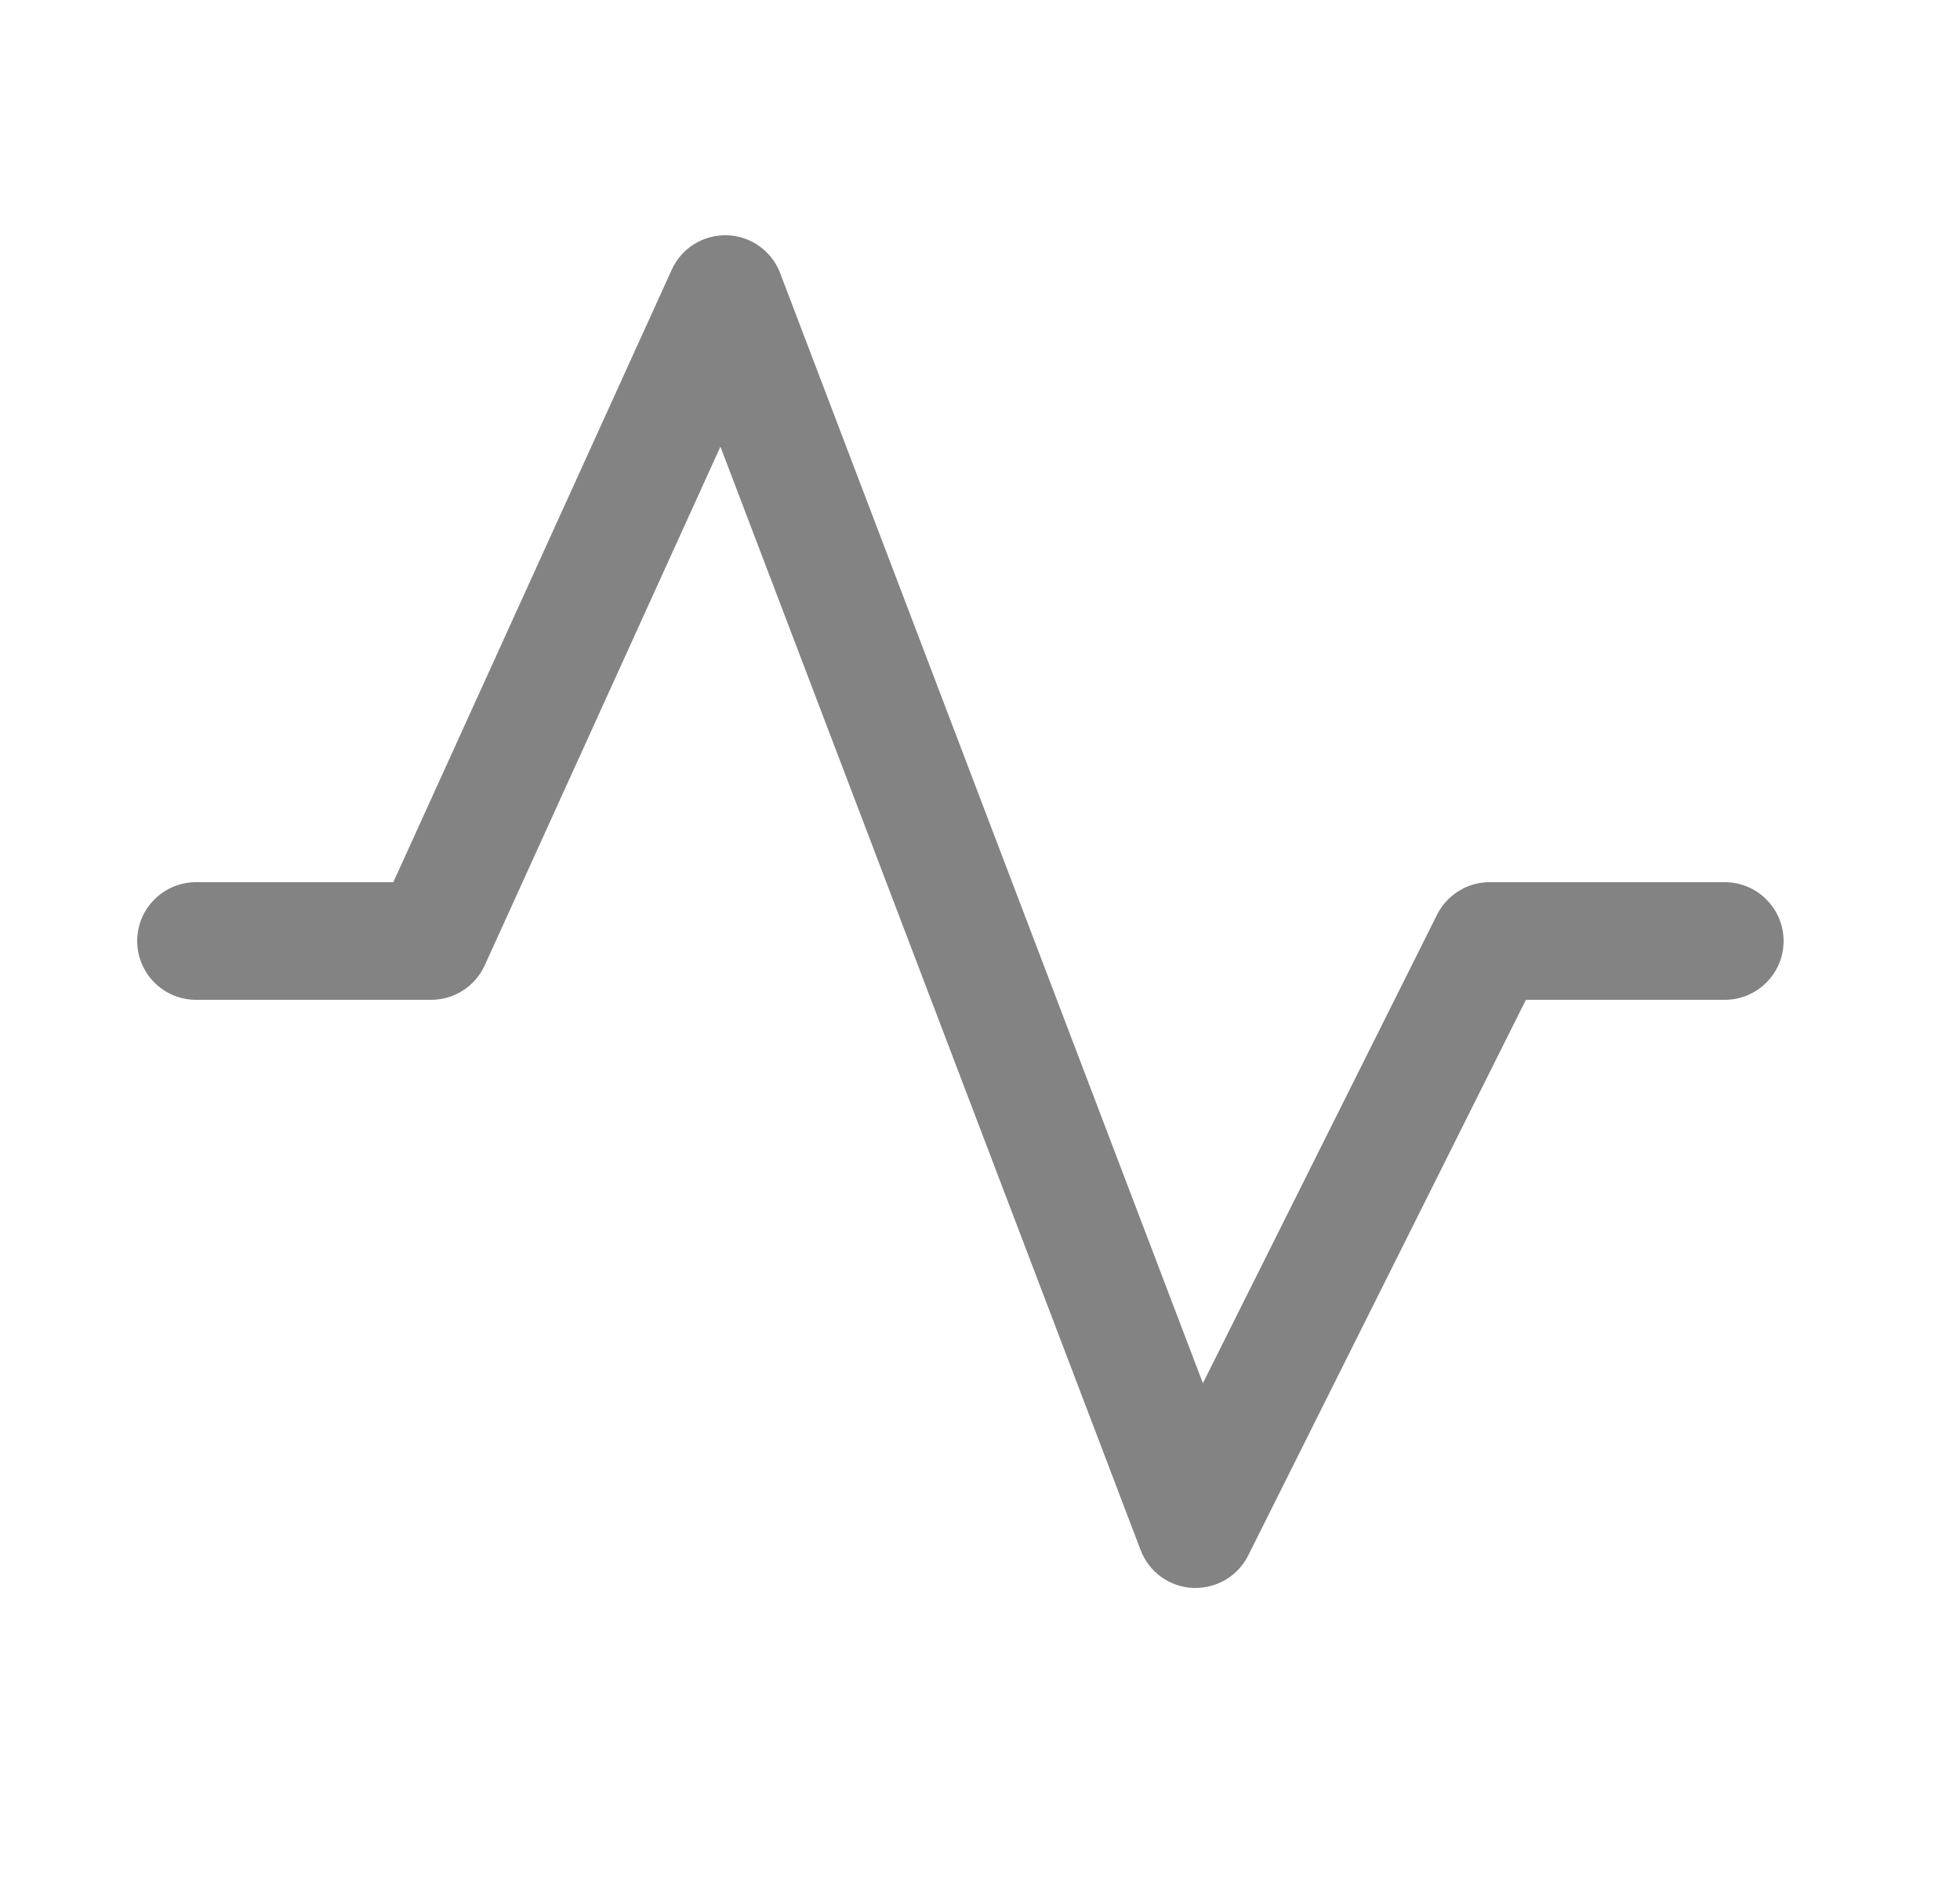
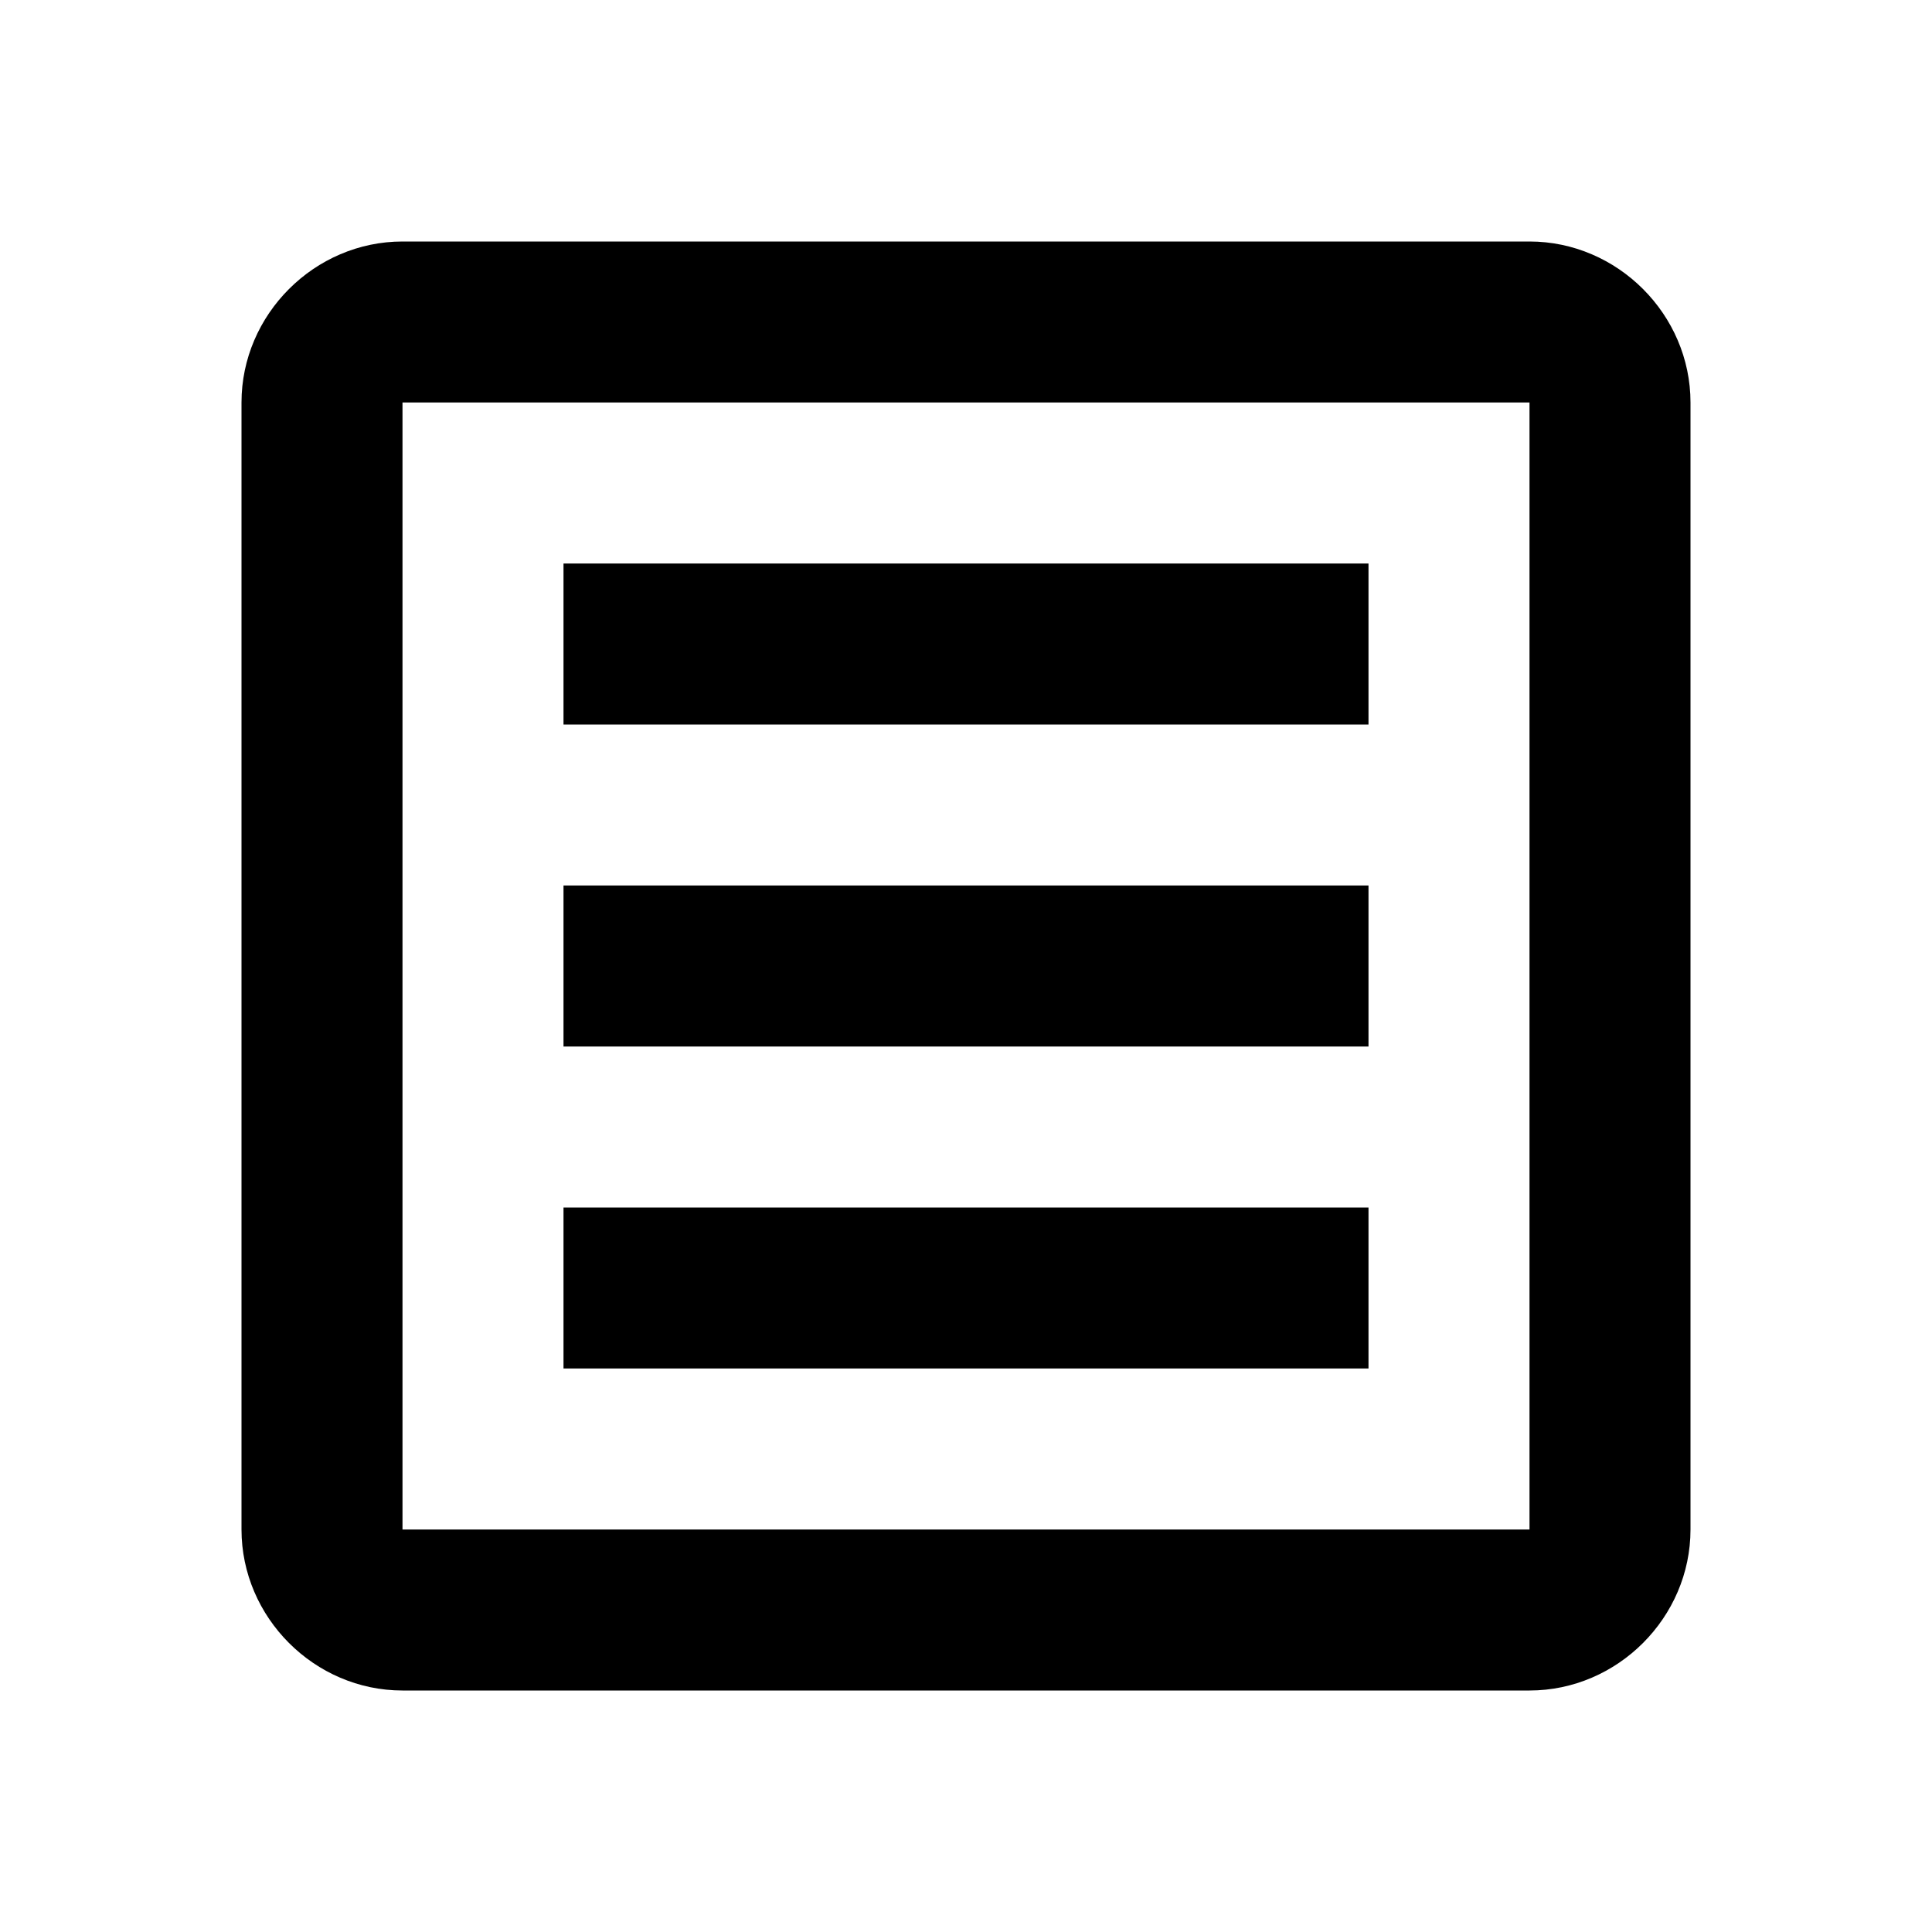
- <svg xmlns="http://www.w3.org/2000/svg" width="25" height="24" viewBox="0 0 25 24" fill="none">
-   <path d="M22.75 12C22.75 12.199 22.671 12.39 22.53 12.53C22.39 12.671 22.199 12.75 22 12.75H19.463L15.921 19.836C15.859 19.96 15.763 20.065 15.645 20.138C15.526 20.211 15.389 20.25 15.25 20.25H15.213C15.067 20.243 14.927 20.193 14.809 20.108C14.691 20.022 14.601 19.904 14.549 19.768L9.189 5.696L6.183 12.31C6.123 12.441 6.027 12.553 5.906 12.63C5.785 12.709 5.644 12.75 5.5 12.75H2.5C2.301 12.75 2.11 12.671 1.97 12.53C1.829 12.39 1.75 12.199 1.75 12C1.75 11.801 1.829 11.61 1.97 11.47C2.11 11.329 2.301 11.25 2.5 11.25H5.017L8.568 3.44C8.629 3.305 8.728 3.191 8.854 3.113C8.98 3.035 9.126 2.996 9.274 3C9.422 3.005 9.565 3.053 9.686 3.139C9.806 3.225 9.899 3.345 9.951 3.483L15.343 17.639L18.329 11.666C18.391 11.541 18.487 11.436 18.605 11.363C18.724 11.289 18.86 11.25 19 11.25H22C22.199 11.25 22.39 11.329 22.53 11.47C22.671 11.61 22.75 11.801 22.75 12Z" fill="#838383" />
+ <svg xmlns="http://www.w3.org/2000/svg" viewBox="0 0 24 24" width="24px" height="24px">
+   <path d="M 5 3 C 3.907 3 3 3.907 3 5 L 3 19 C 3 20.093 3.907 21 5 21 L 19 21 C 20.093 21 21 20.093 21 19 L 21 5 C 21 3.907 20.093 3 19 3 L 5 3 z M 5 5 L 19 5 L 19 19 L 5 19 L 5 5 z M 7 7 L 7 9 L 17 9 L 17 7 L 7 7 z M 7 11 L 7 13 L 17 13 L 17 11 L 7 11 z M 7 15 L 7 17 L 17 17 L 17 15 L 7 15 z" />
</svg>
